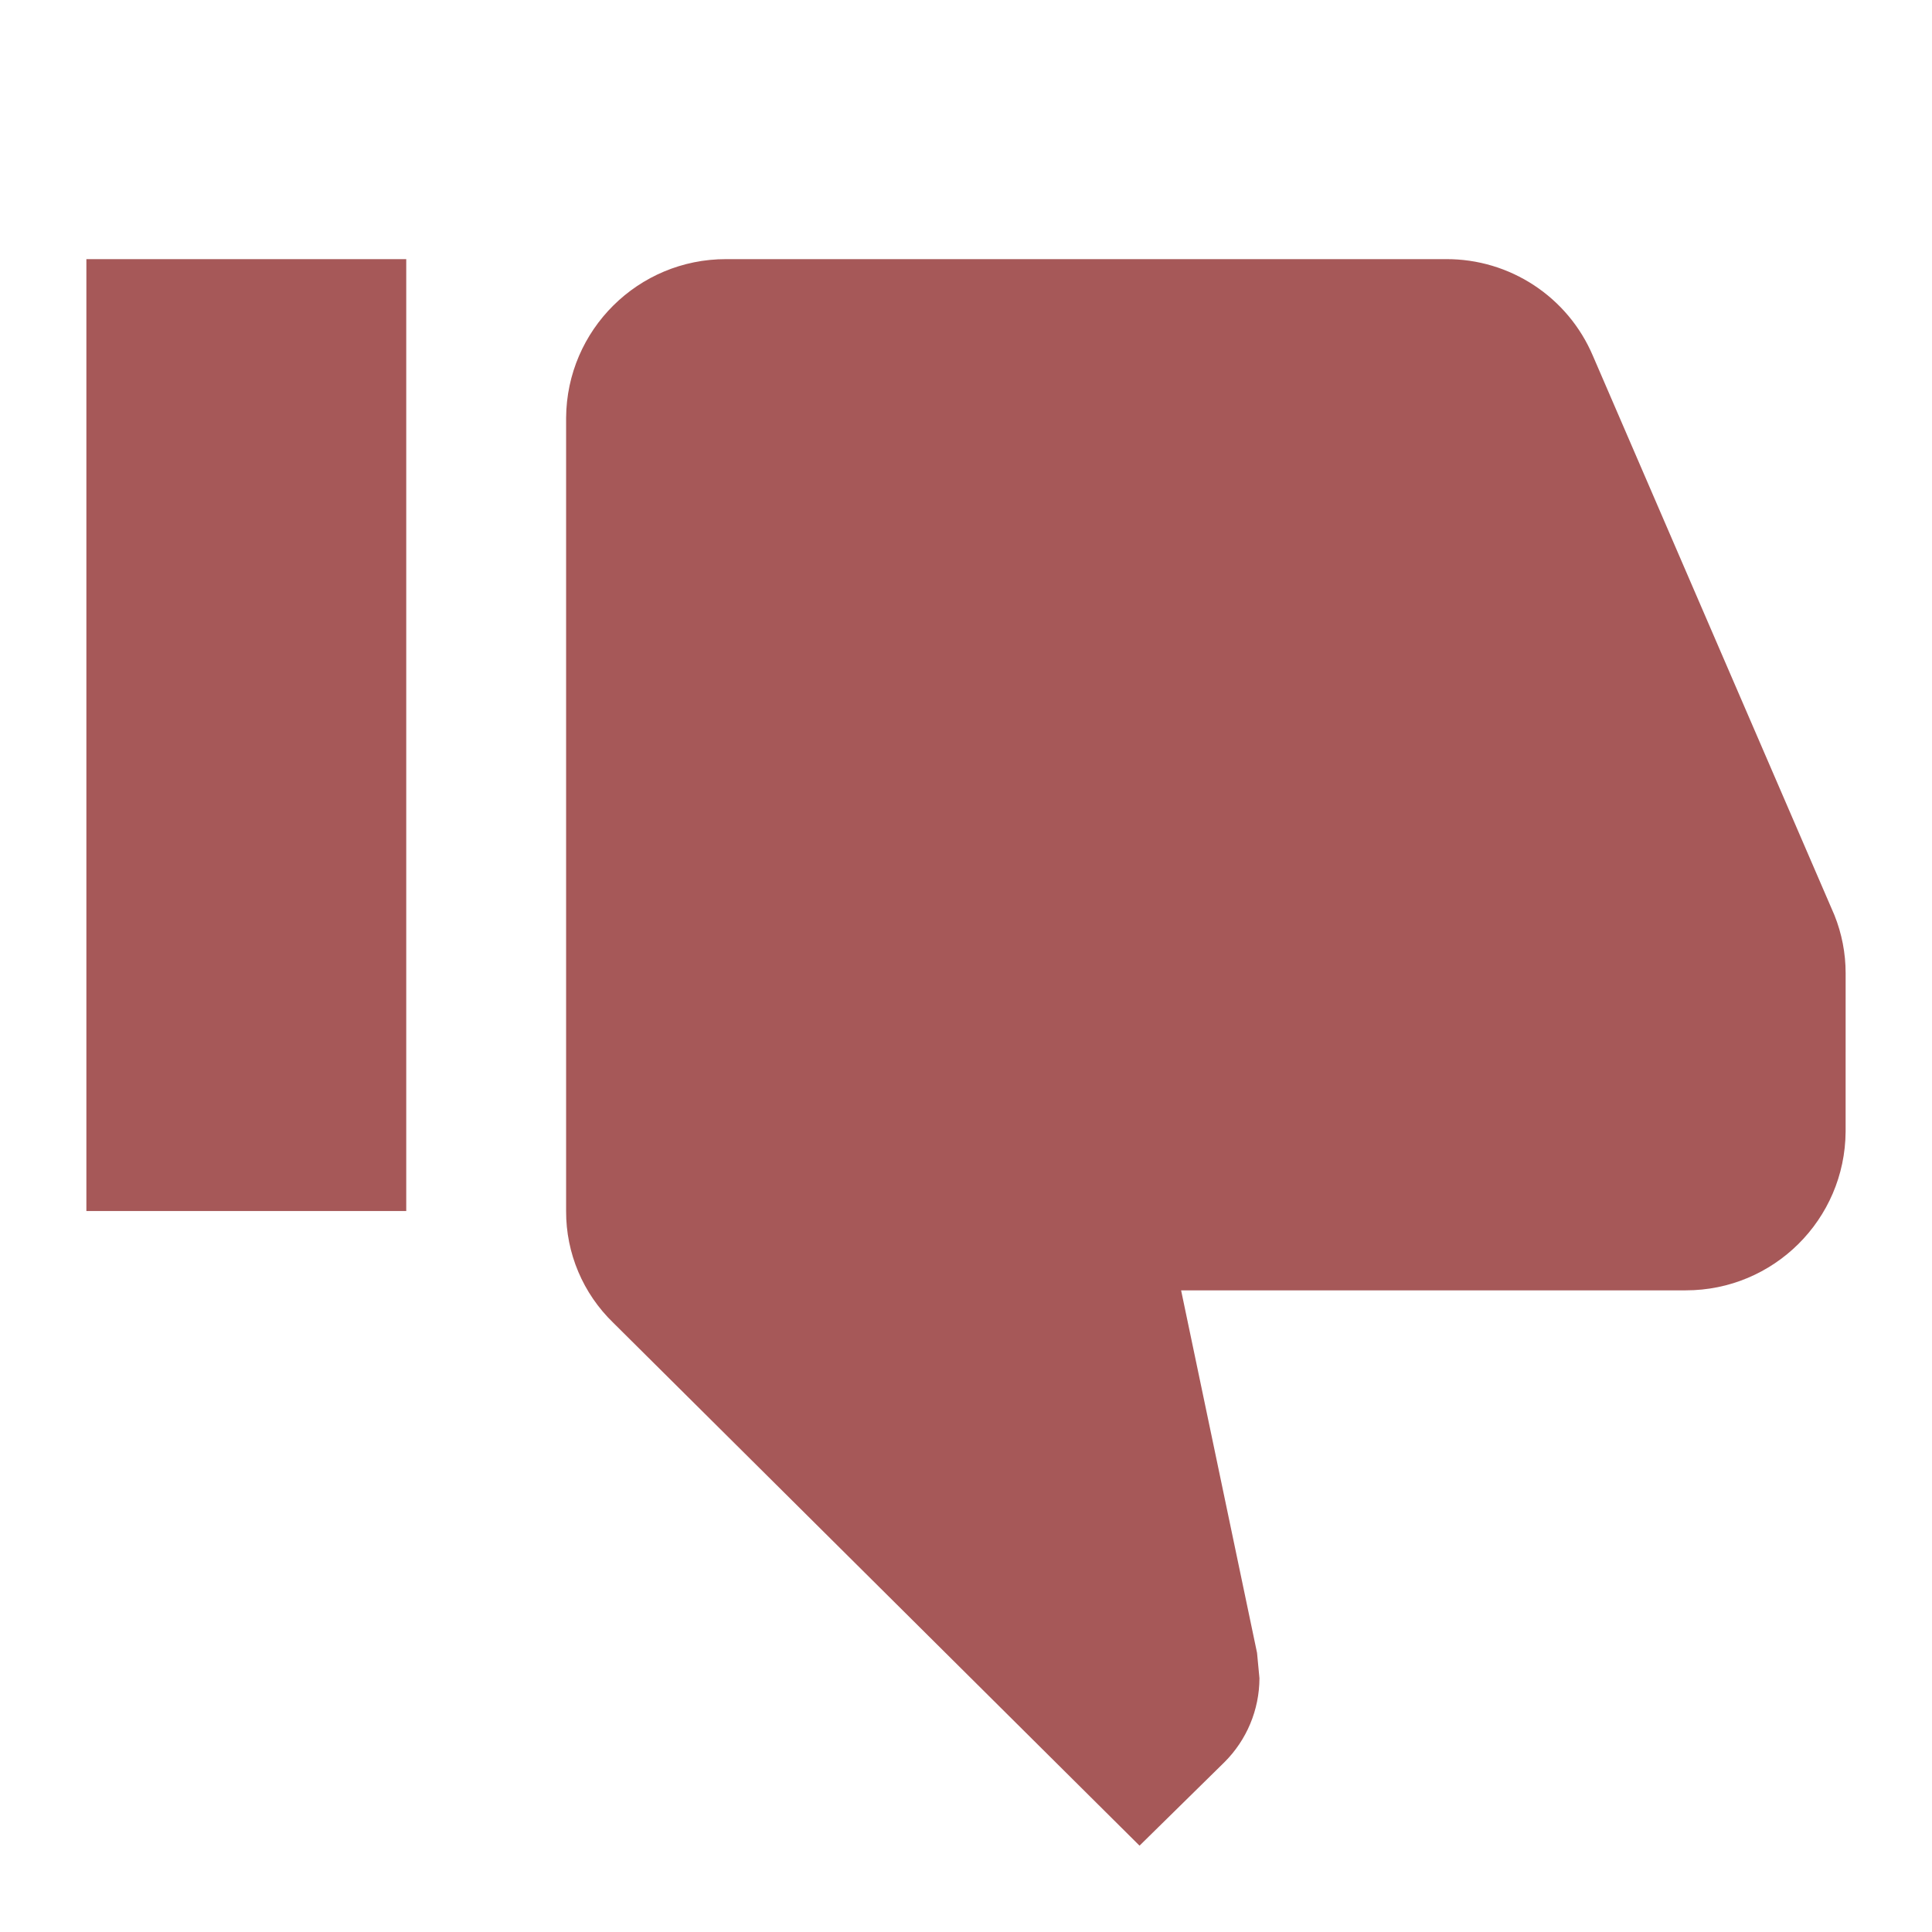
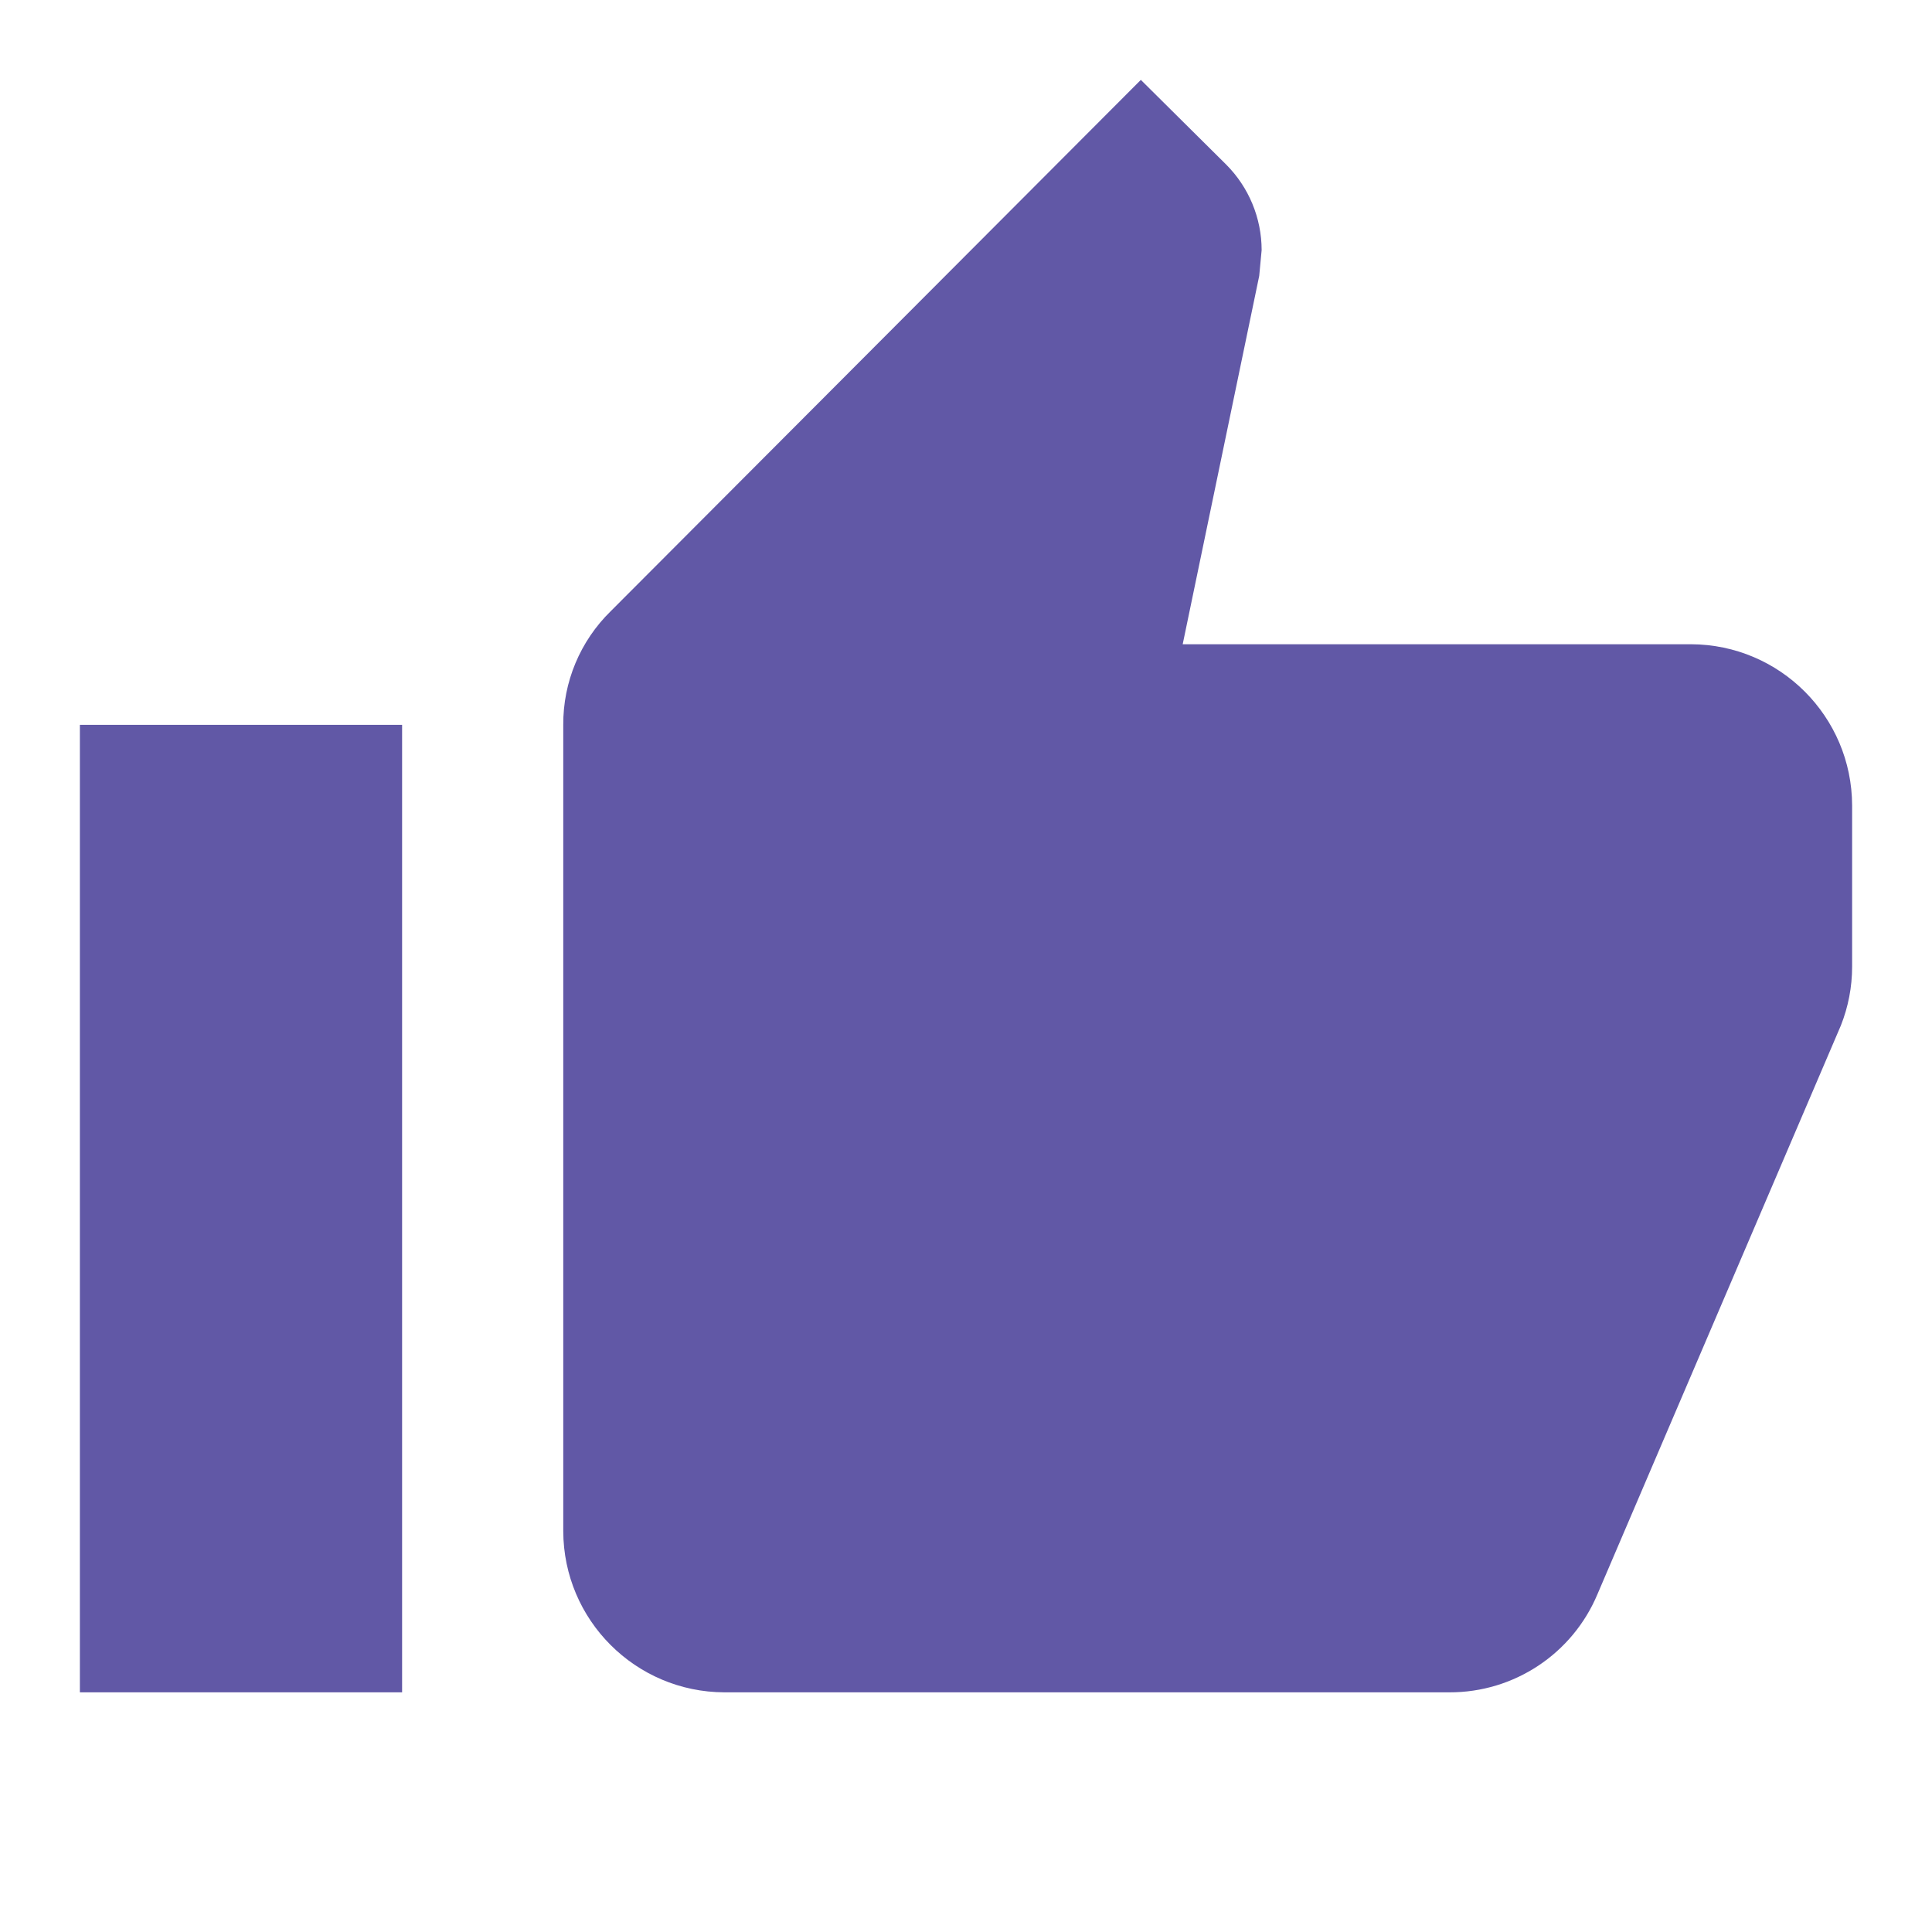
<svg xmlns="http://www.w3.org/2000/svg" width="118" height="118" viewBox="0 0 118 118">
  <defs>
-     <style>.a{fill:none;}.b{fill:#a65858;}</style>
+     <style>.a{fill:none;}.b{fill:#6158a6;}</style>
  </defs>
-   <path class="a" d="M0,118H118V0H0Z" transform="translate(0 0)" />
-   <path class="b" d="M1,1H20.536V59.138H1ZM108.448,54.293a9.758,9.758,0,0,1-9.768,9.69H67.862L72.5,86.124l.147,1.55A7.264,7.264,0,0,1,70.5,92.81L65.323,97.9,33.186,65.969A9.436,9.436,0,0,1,30.3,59.138V10.69A9.758,9.758,0,0,1,40.072,1H84.028a9.7,9.7,0,0,1,8.987,5.911l14.75,34.156a9.5,9.5,0,0,1,.684,3.537Z" transform="translate(4.276 14.827)" />
+   <path class="a" d="M0,0H118V118H0Z" />
+   <path class="b" d="M1,99.483H20.68V40.393H1ZM109.242,45.317a9.873,9.873,0,0,0-9.84-9.848H68.356l4.674-22.5.148-1.576a7.415,7.415,0,0,0-2.165-5.22L65.8,1,33.423,33.45a9.632,9.632,0,0,0-2.9,6.943V89.635a9.873,9.873,0,0,0,9.84,9.848H84.641a9.774,9.774,0,0,0,9.053-6.007L108.553,58.76a9.736,9.736,0,0,0,.689-3.595Z" transform="translate(3.879 3.879)" />
</svg>
